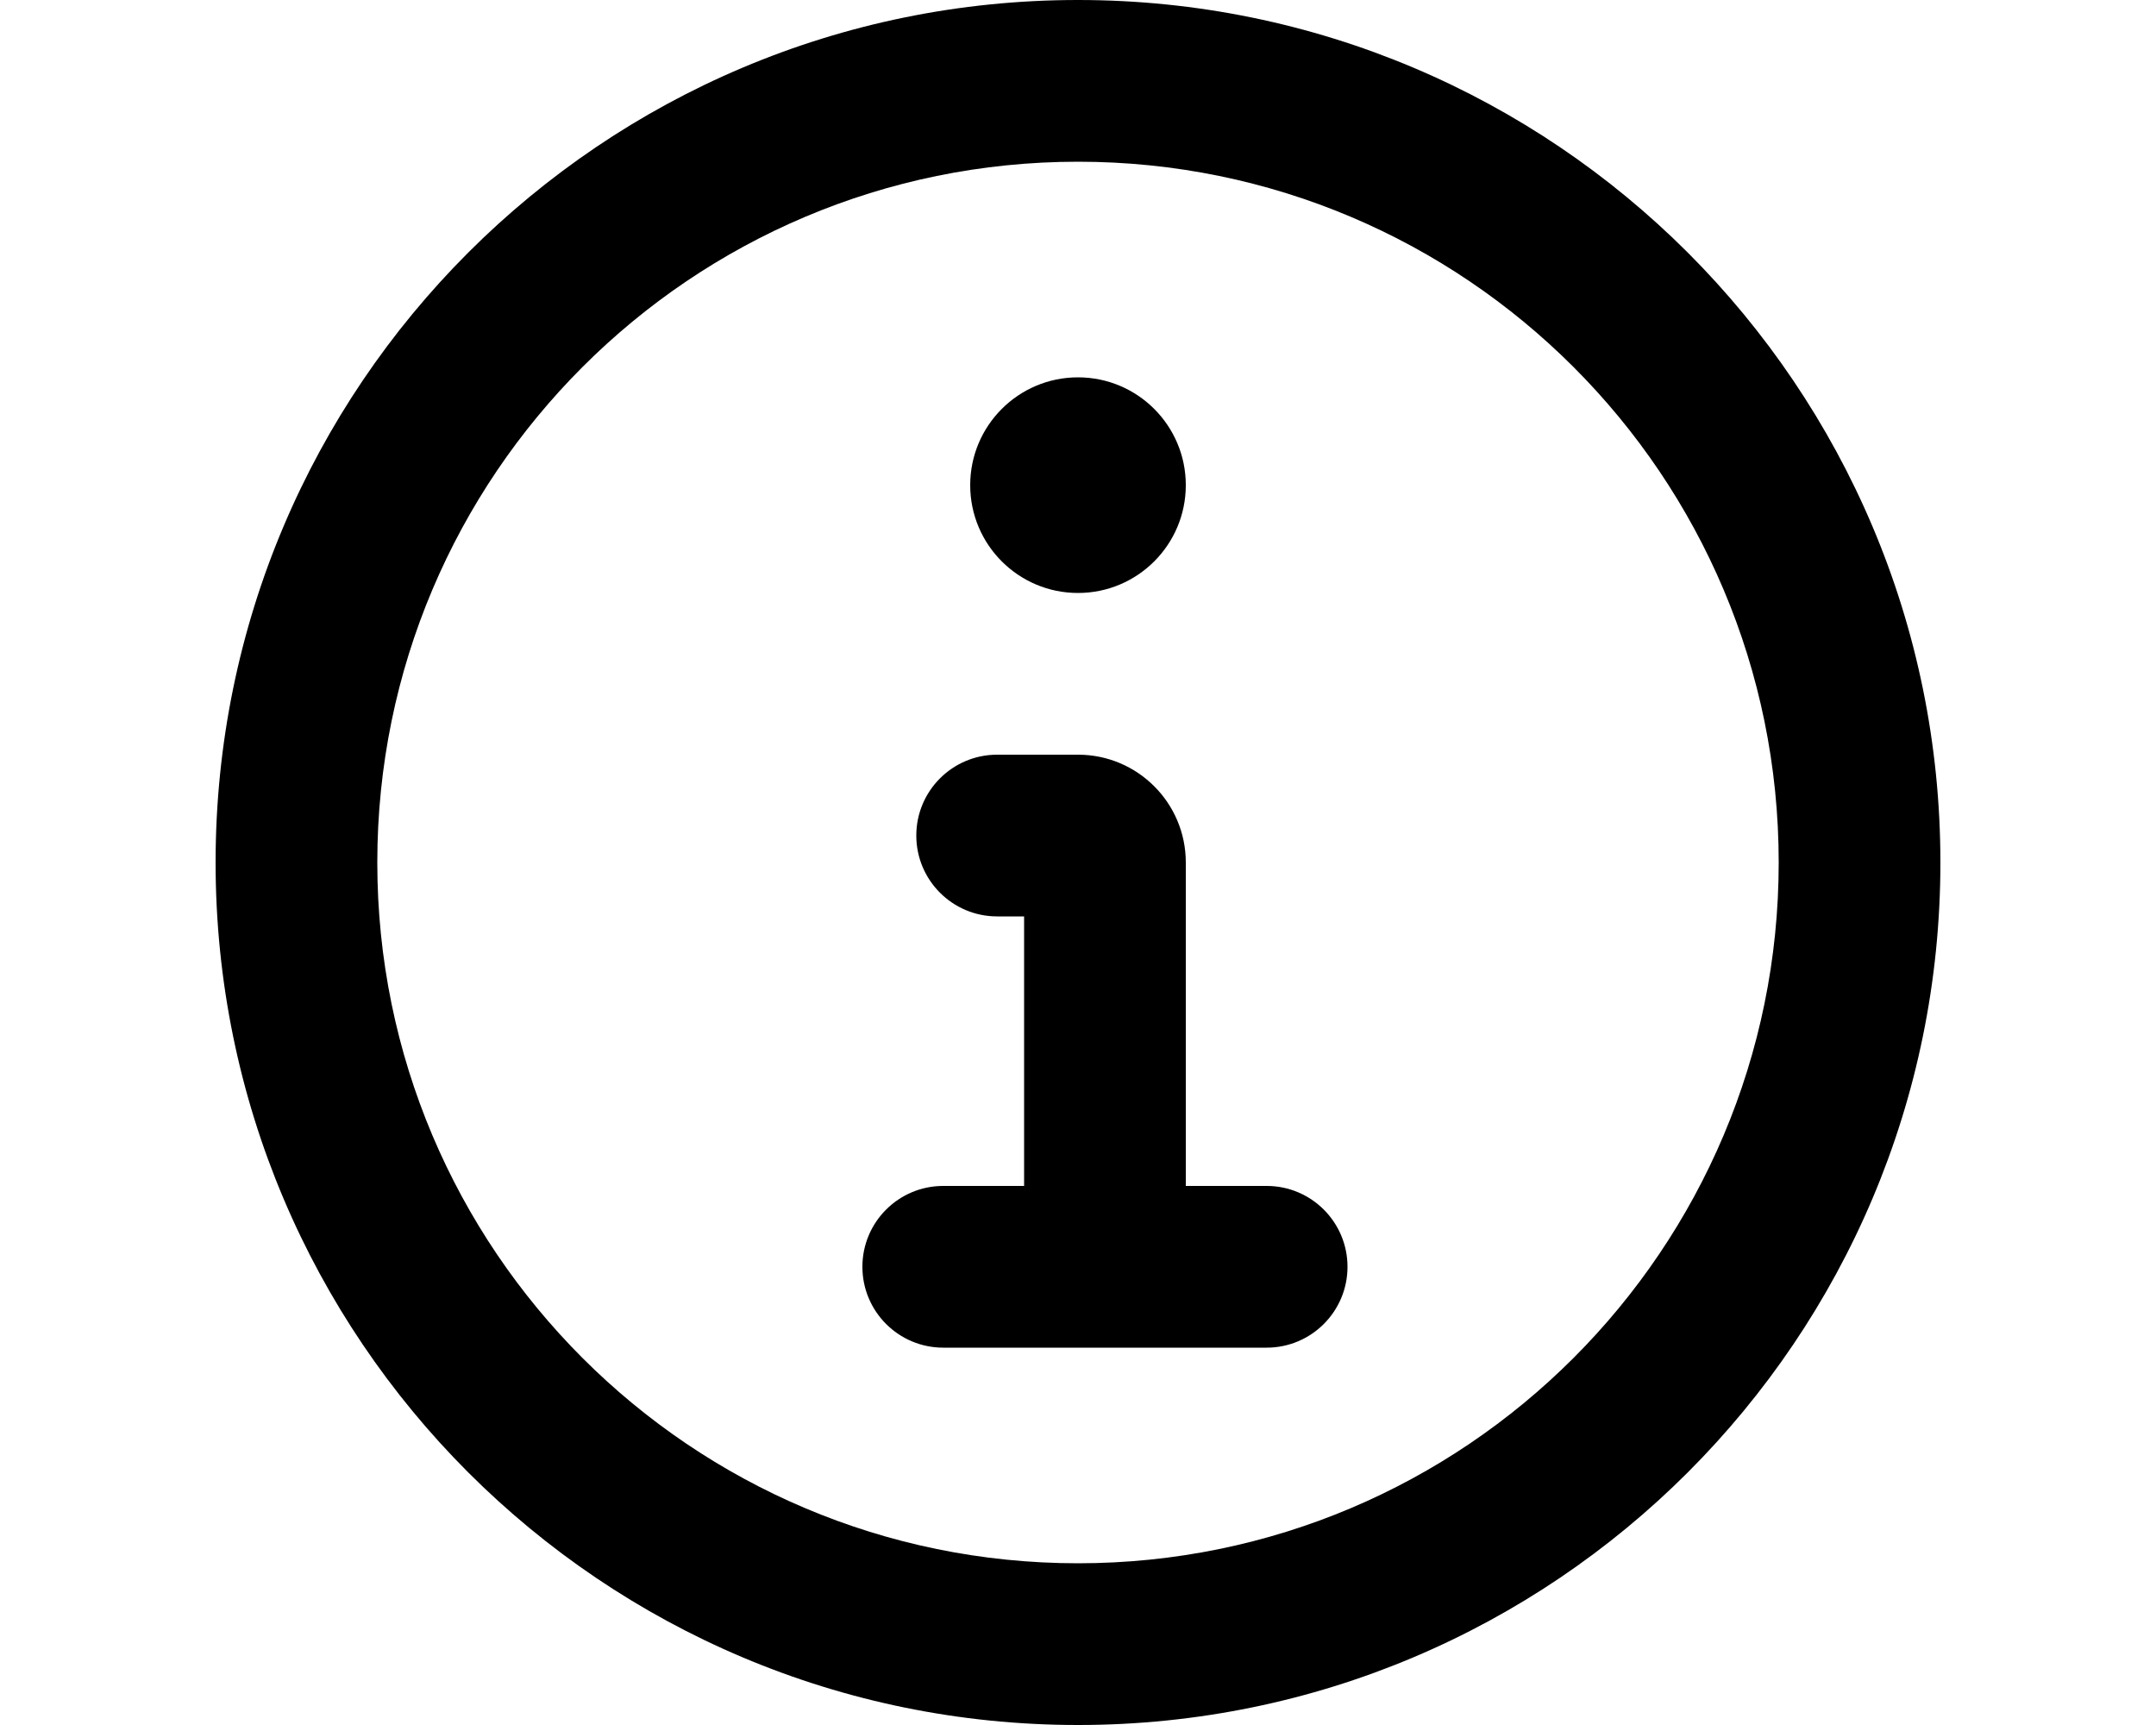
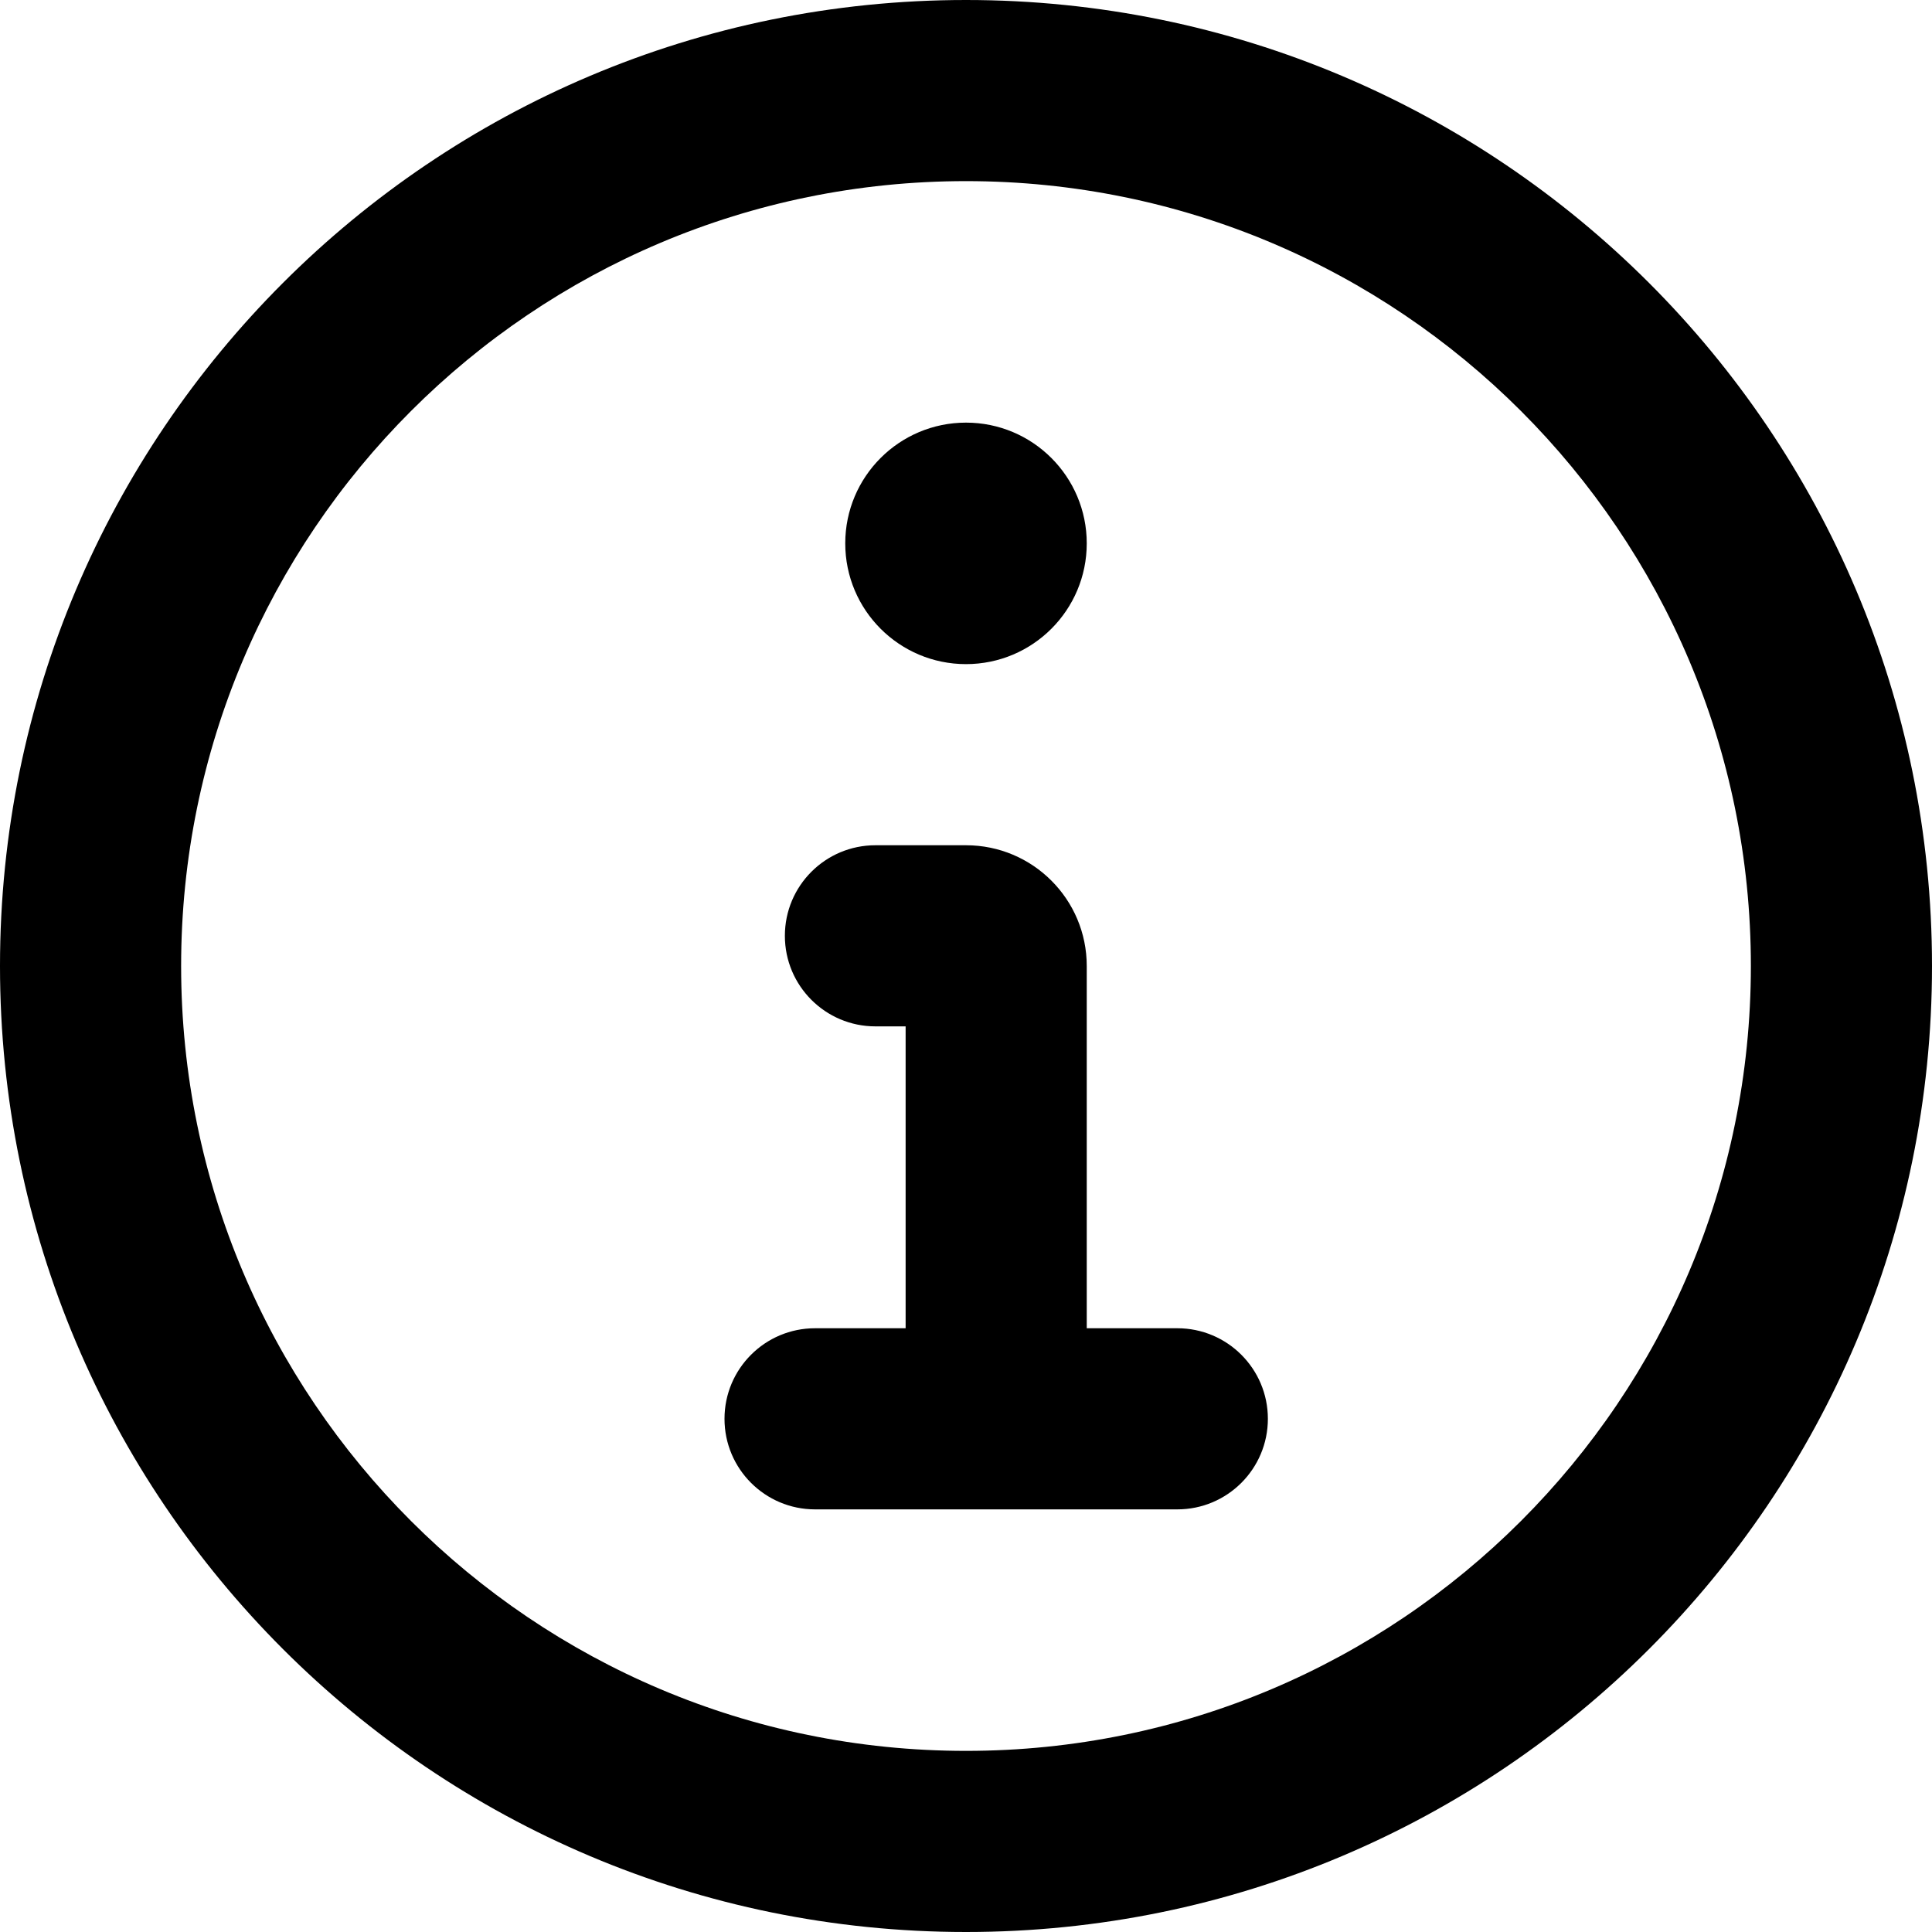
- <svg xmlns="http://www.w3.org/2000/svg" viewBox="0 0 20 16" fill="currentColor">
-   <path d="M11 4.5a1 1 0 1 1-2 0 1 1 0 0 1 2 0zM11 8v3h.75a.75.75 0 0 1 0 1.5h-3a.75.75 0 0 1 0-1.5h.75V8.5h-.25a.75.75 0 0 1 0-1.5H10a1 1 0 0 1 1 1z" />
-   <path fill-rule="evenodd" d="M10 16a8 8 0 1 0 0-16 8 8 0 0 0 0 16zm0-1.5a6.5 6.5 0 1 0 0-13 6.5 6.5 0 0 0 0 13z" />
+ <svg xmlns="http://www.w3.org/2000/svg" viewBox="0 0 16 16" fill="currentColor">
+   <path d="M9 4.5a1 1 0 1 1-2 0 1 1 0 0 1 2 0zM9 8v3h.75a.75.75 0 0 1 0 1.5h-3a.75.75 0 0 1 0-1.5h.75V8.5h-.25a.75.75 0 0 1 0-1.5H8a1 1 0 0 1 1 1z" />
+   <path fill-rule="evenodd" d="M8 16A8 8 0 1 0 8 0a8 8 0 0 0 0 16zm0-1.5a6.5 6.5 0 1 0 0-13 6.5 6.5 0 0 0 0 13z" />
</svg>
